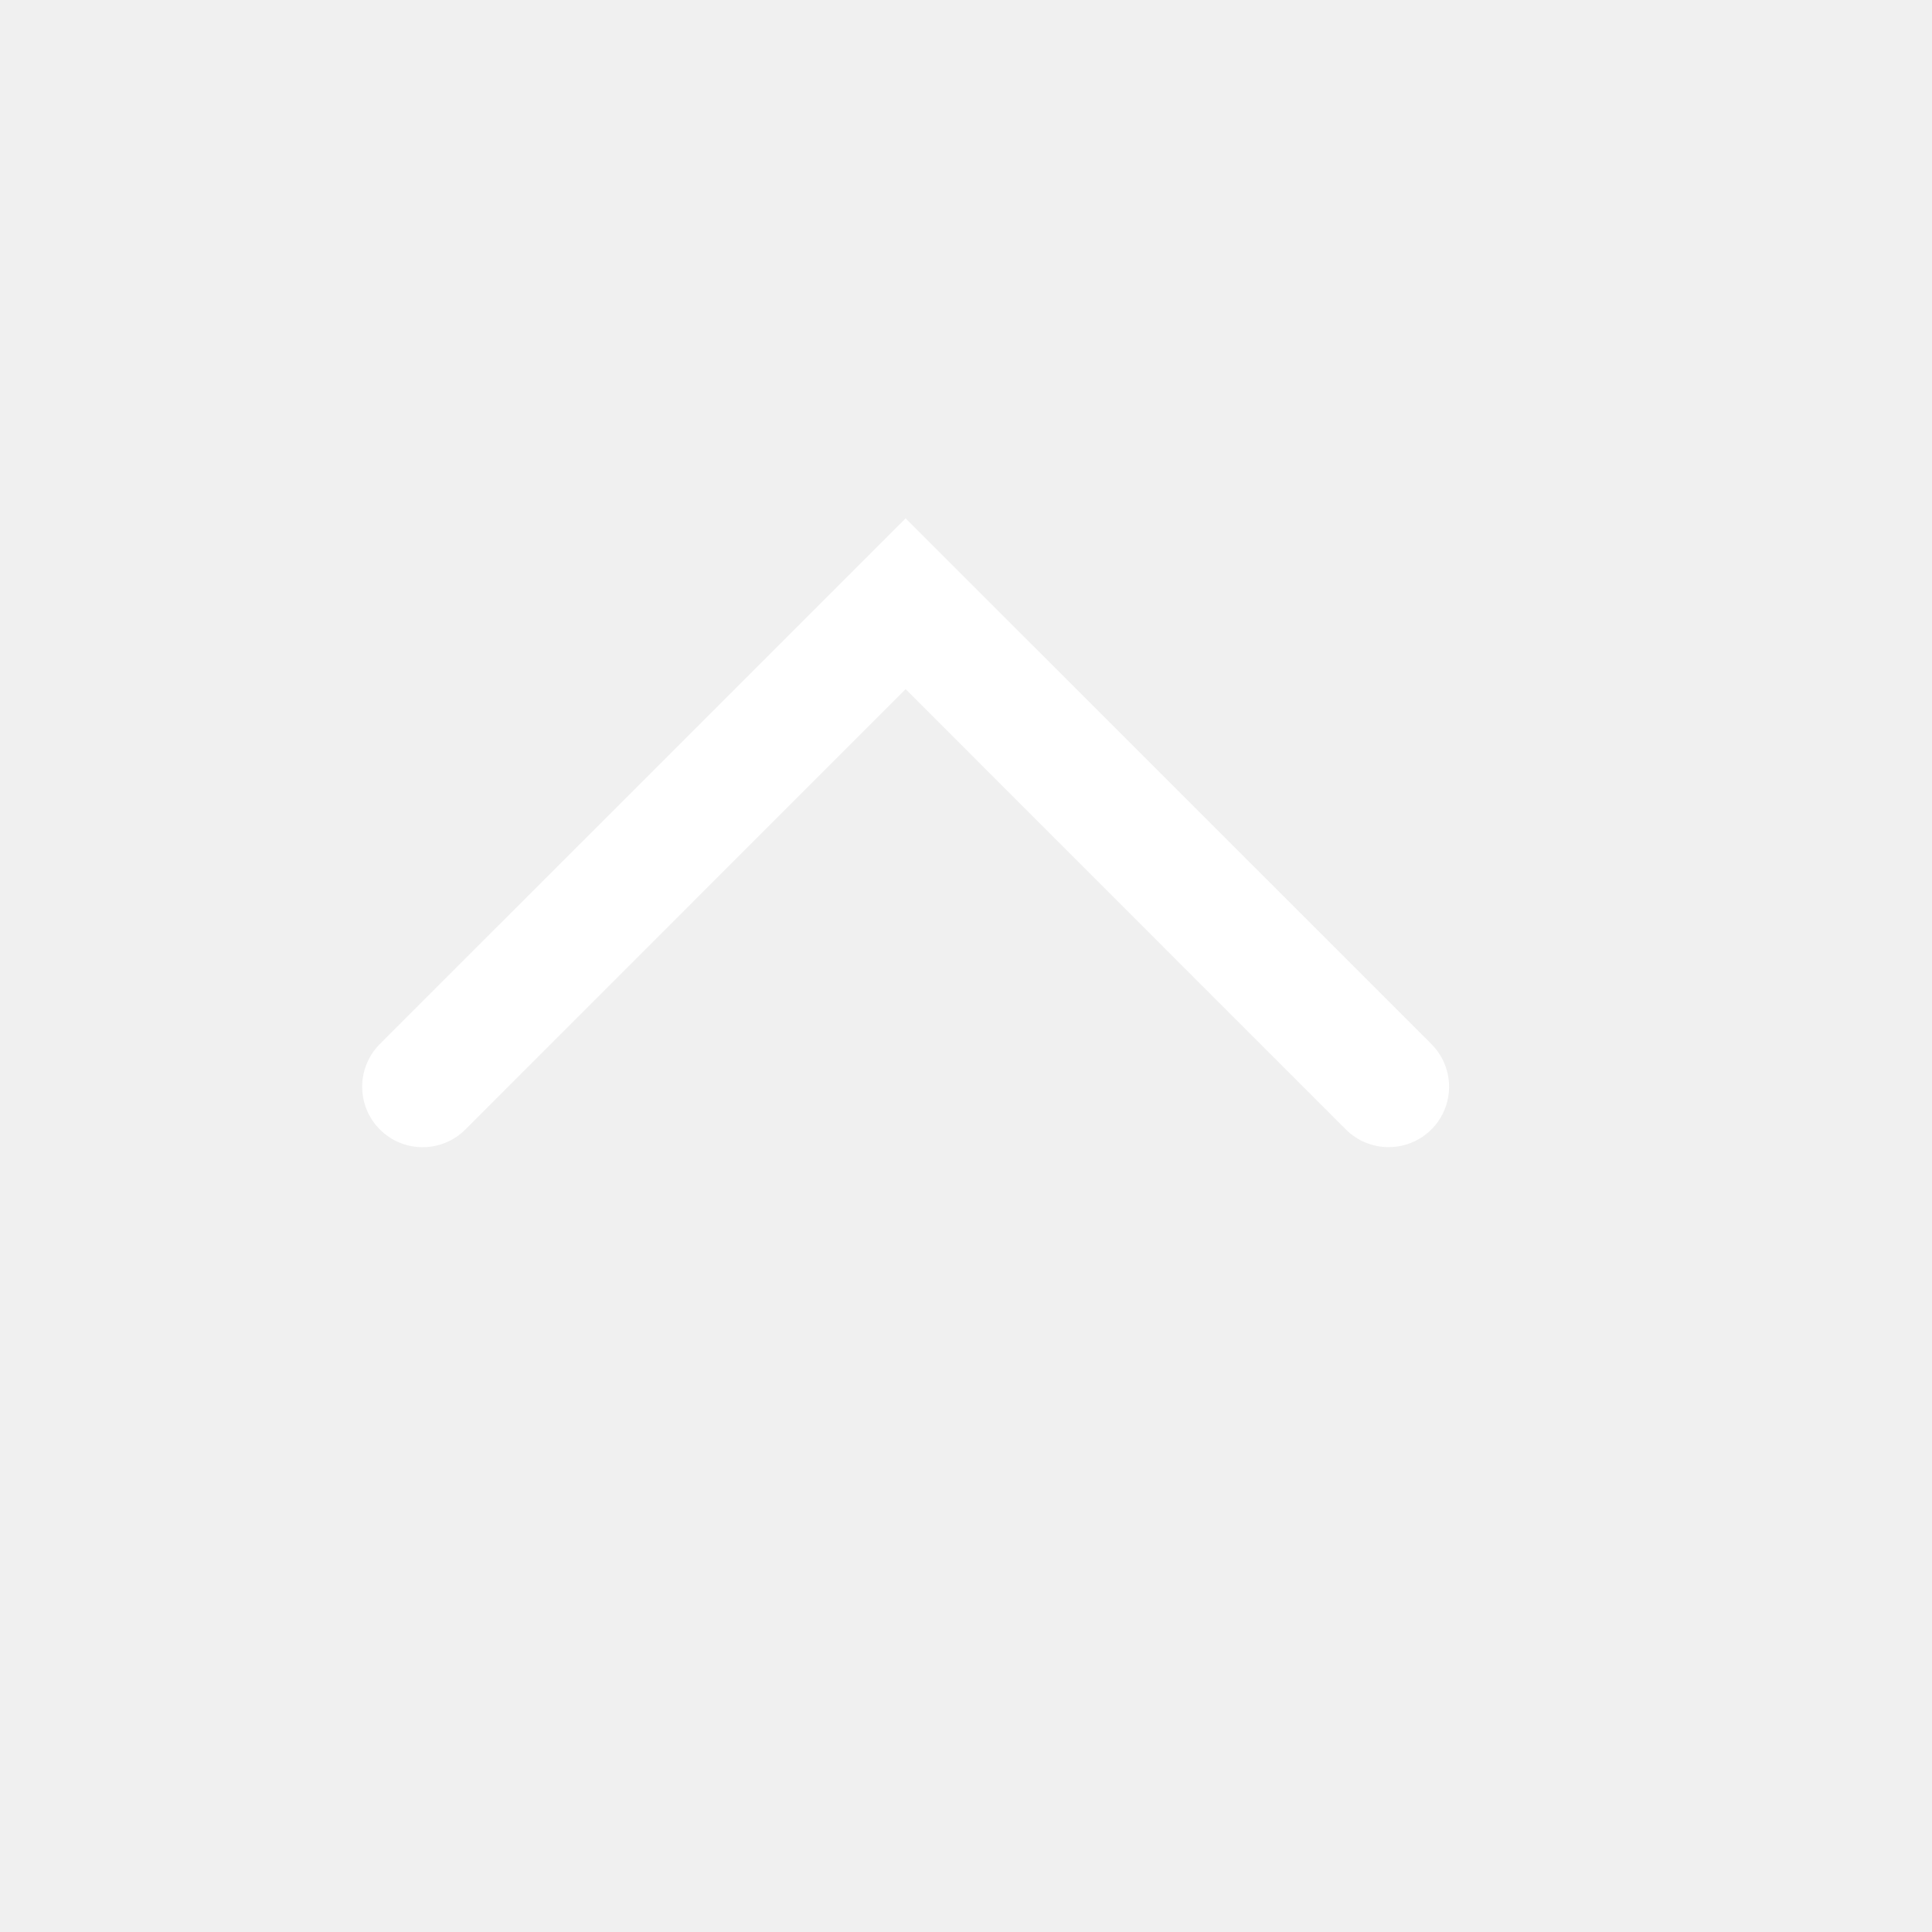
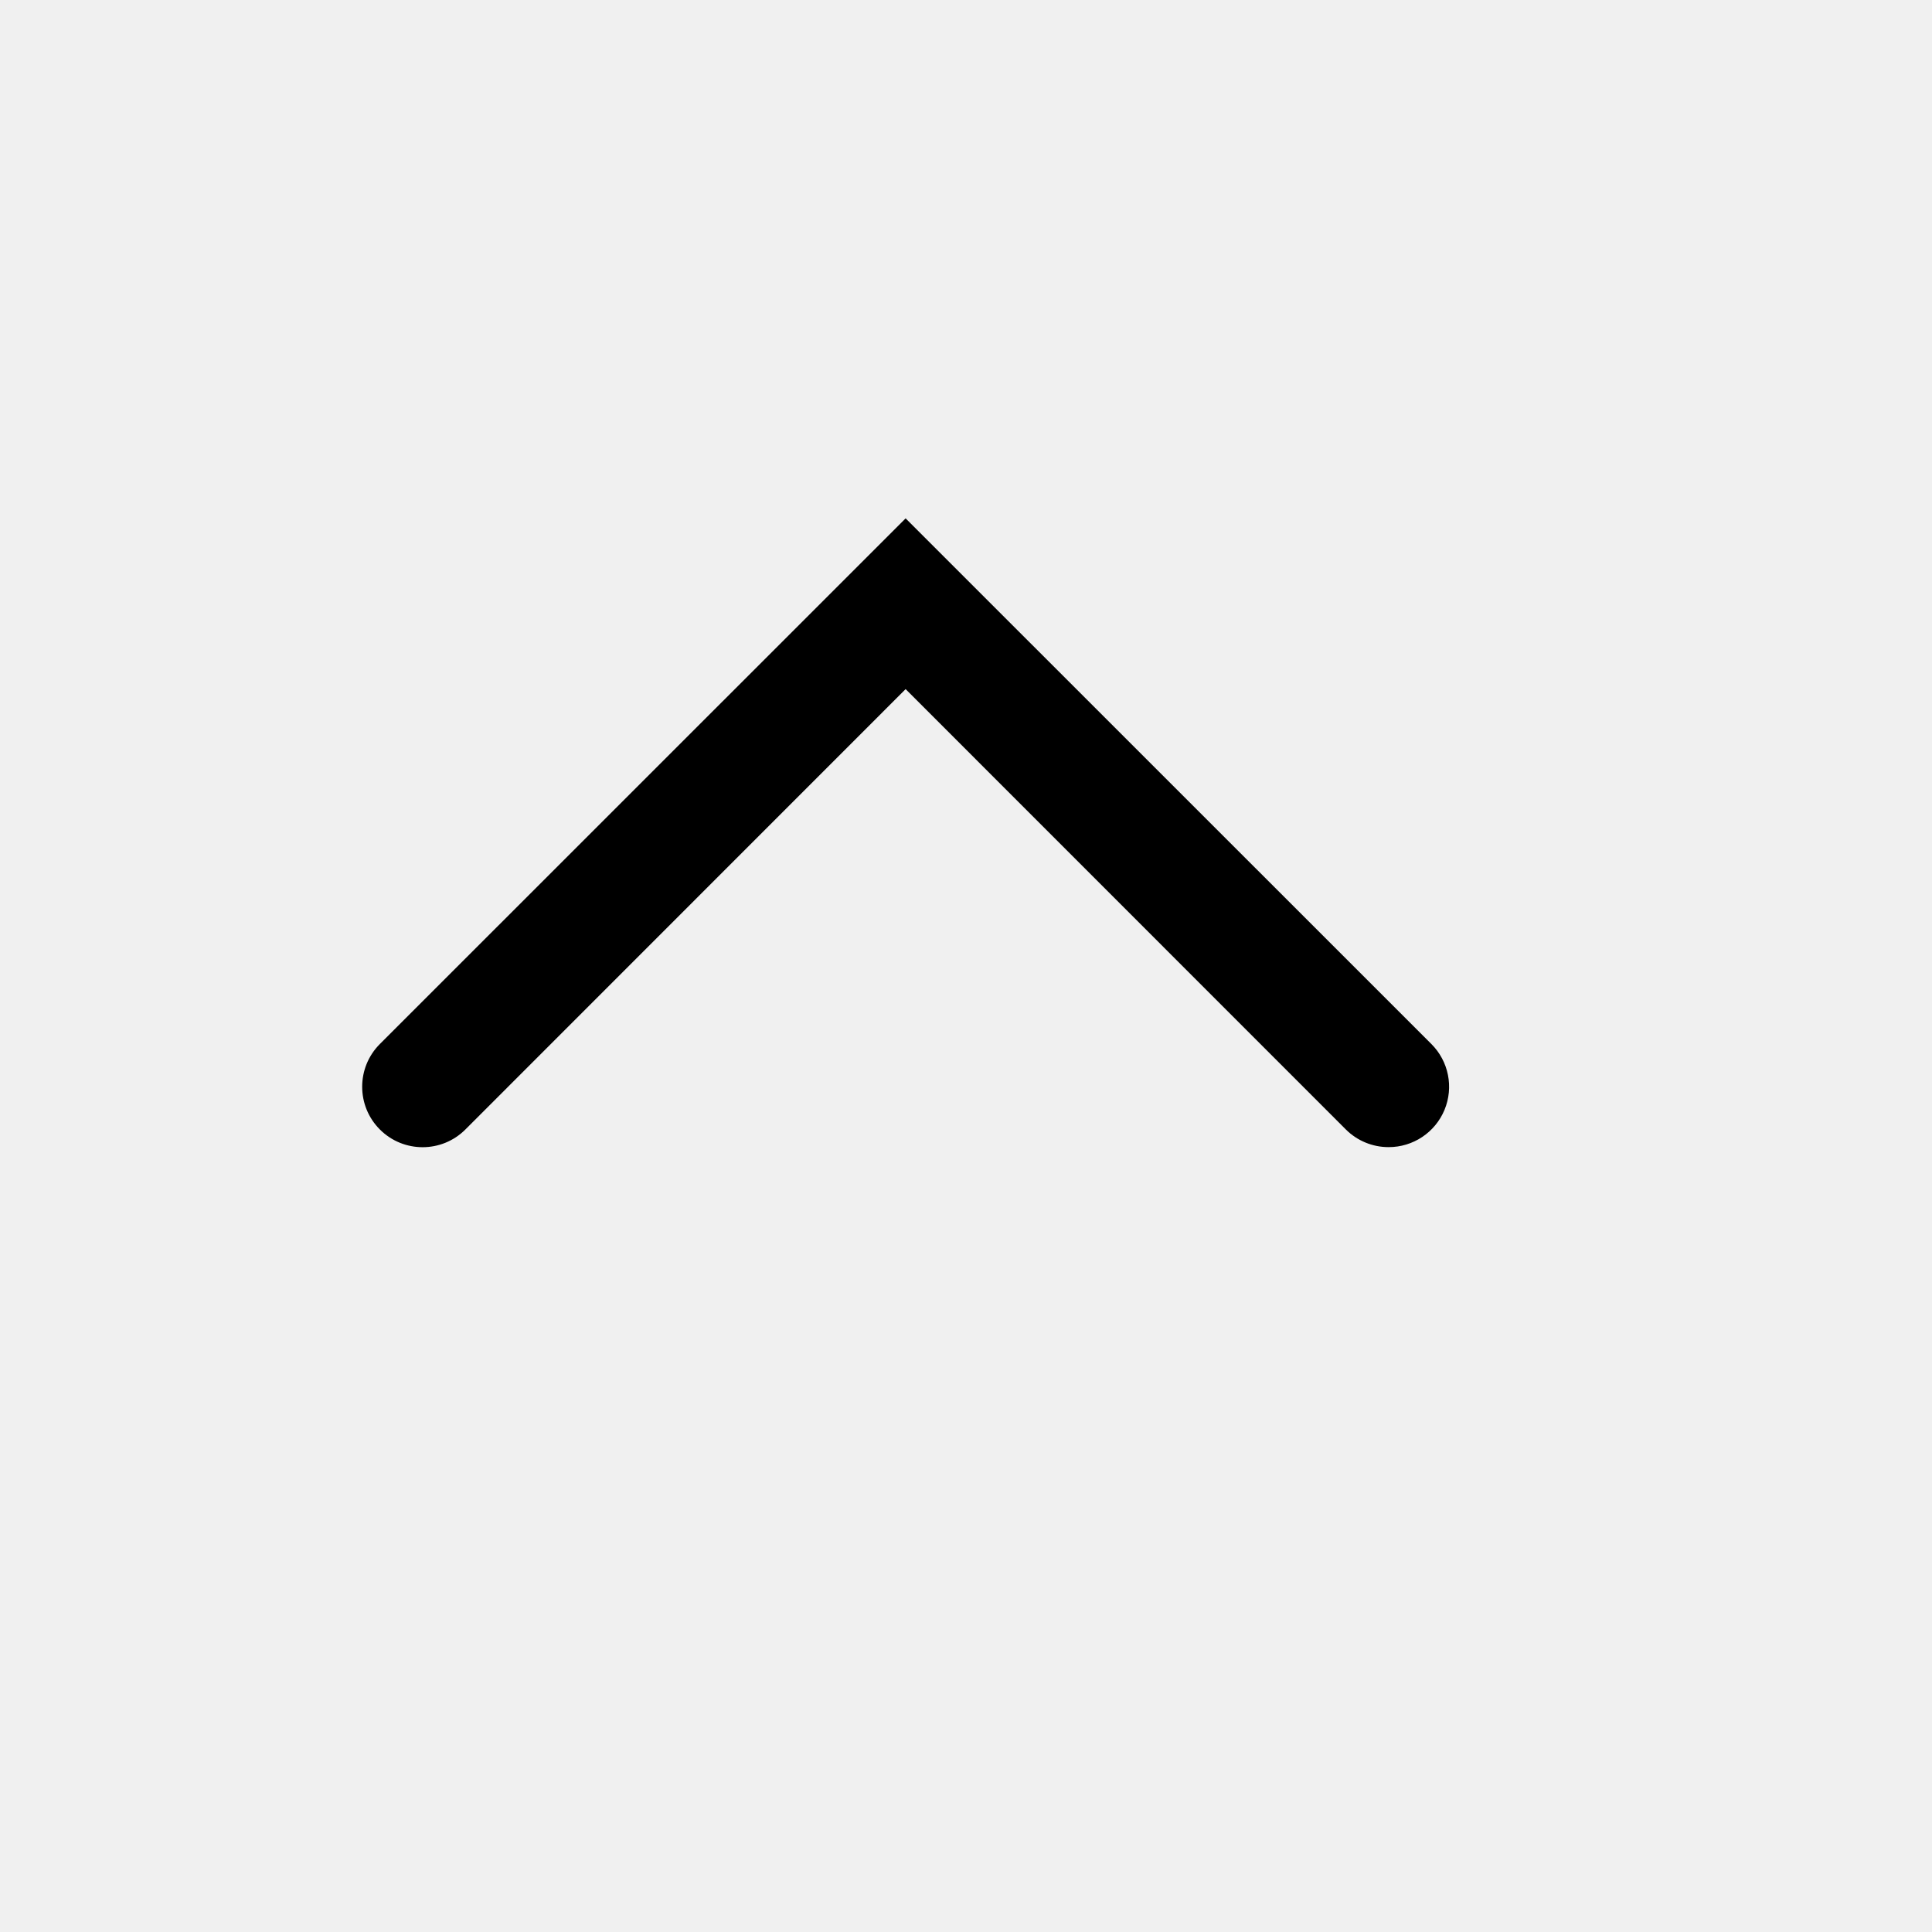
<svg xmlns="http://www.w3.org/2000/svg" width="16" height="16" viewBox="0 0 16 16">
-   <path fill="none" d="M0 0h16v16H0z" />
-   <path d="M11.5 9.5a.5.5 0 0 1-.354-.146L7.5 5.707 3.854 9.354a.5.5 0 0 1-.708-.708L7.5 4.293l4.354 4.353a.5.5 0 0 1-.354.854z" fill="#fff" />
+   <path d="M11.5 9.5a.5.5 0 0 1-.354-.146L7.5 5.707 3.854 9.354a.5.5 0 0 1-.708-.708L7.5 4.293l4.354 4.353a.5.5 0 0 1-.354.854z" />
</svg>
